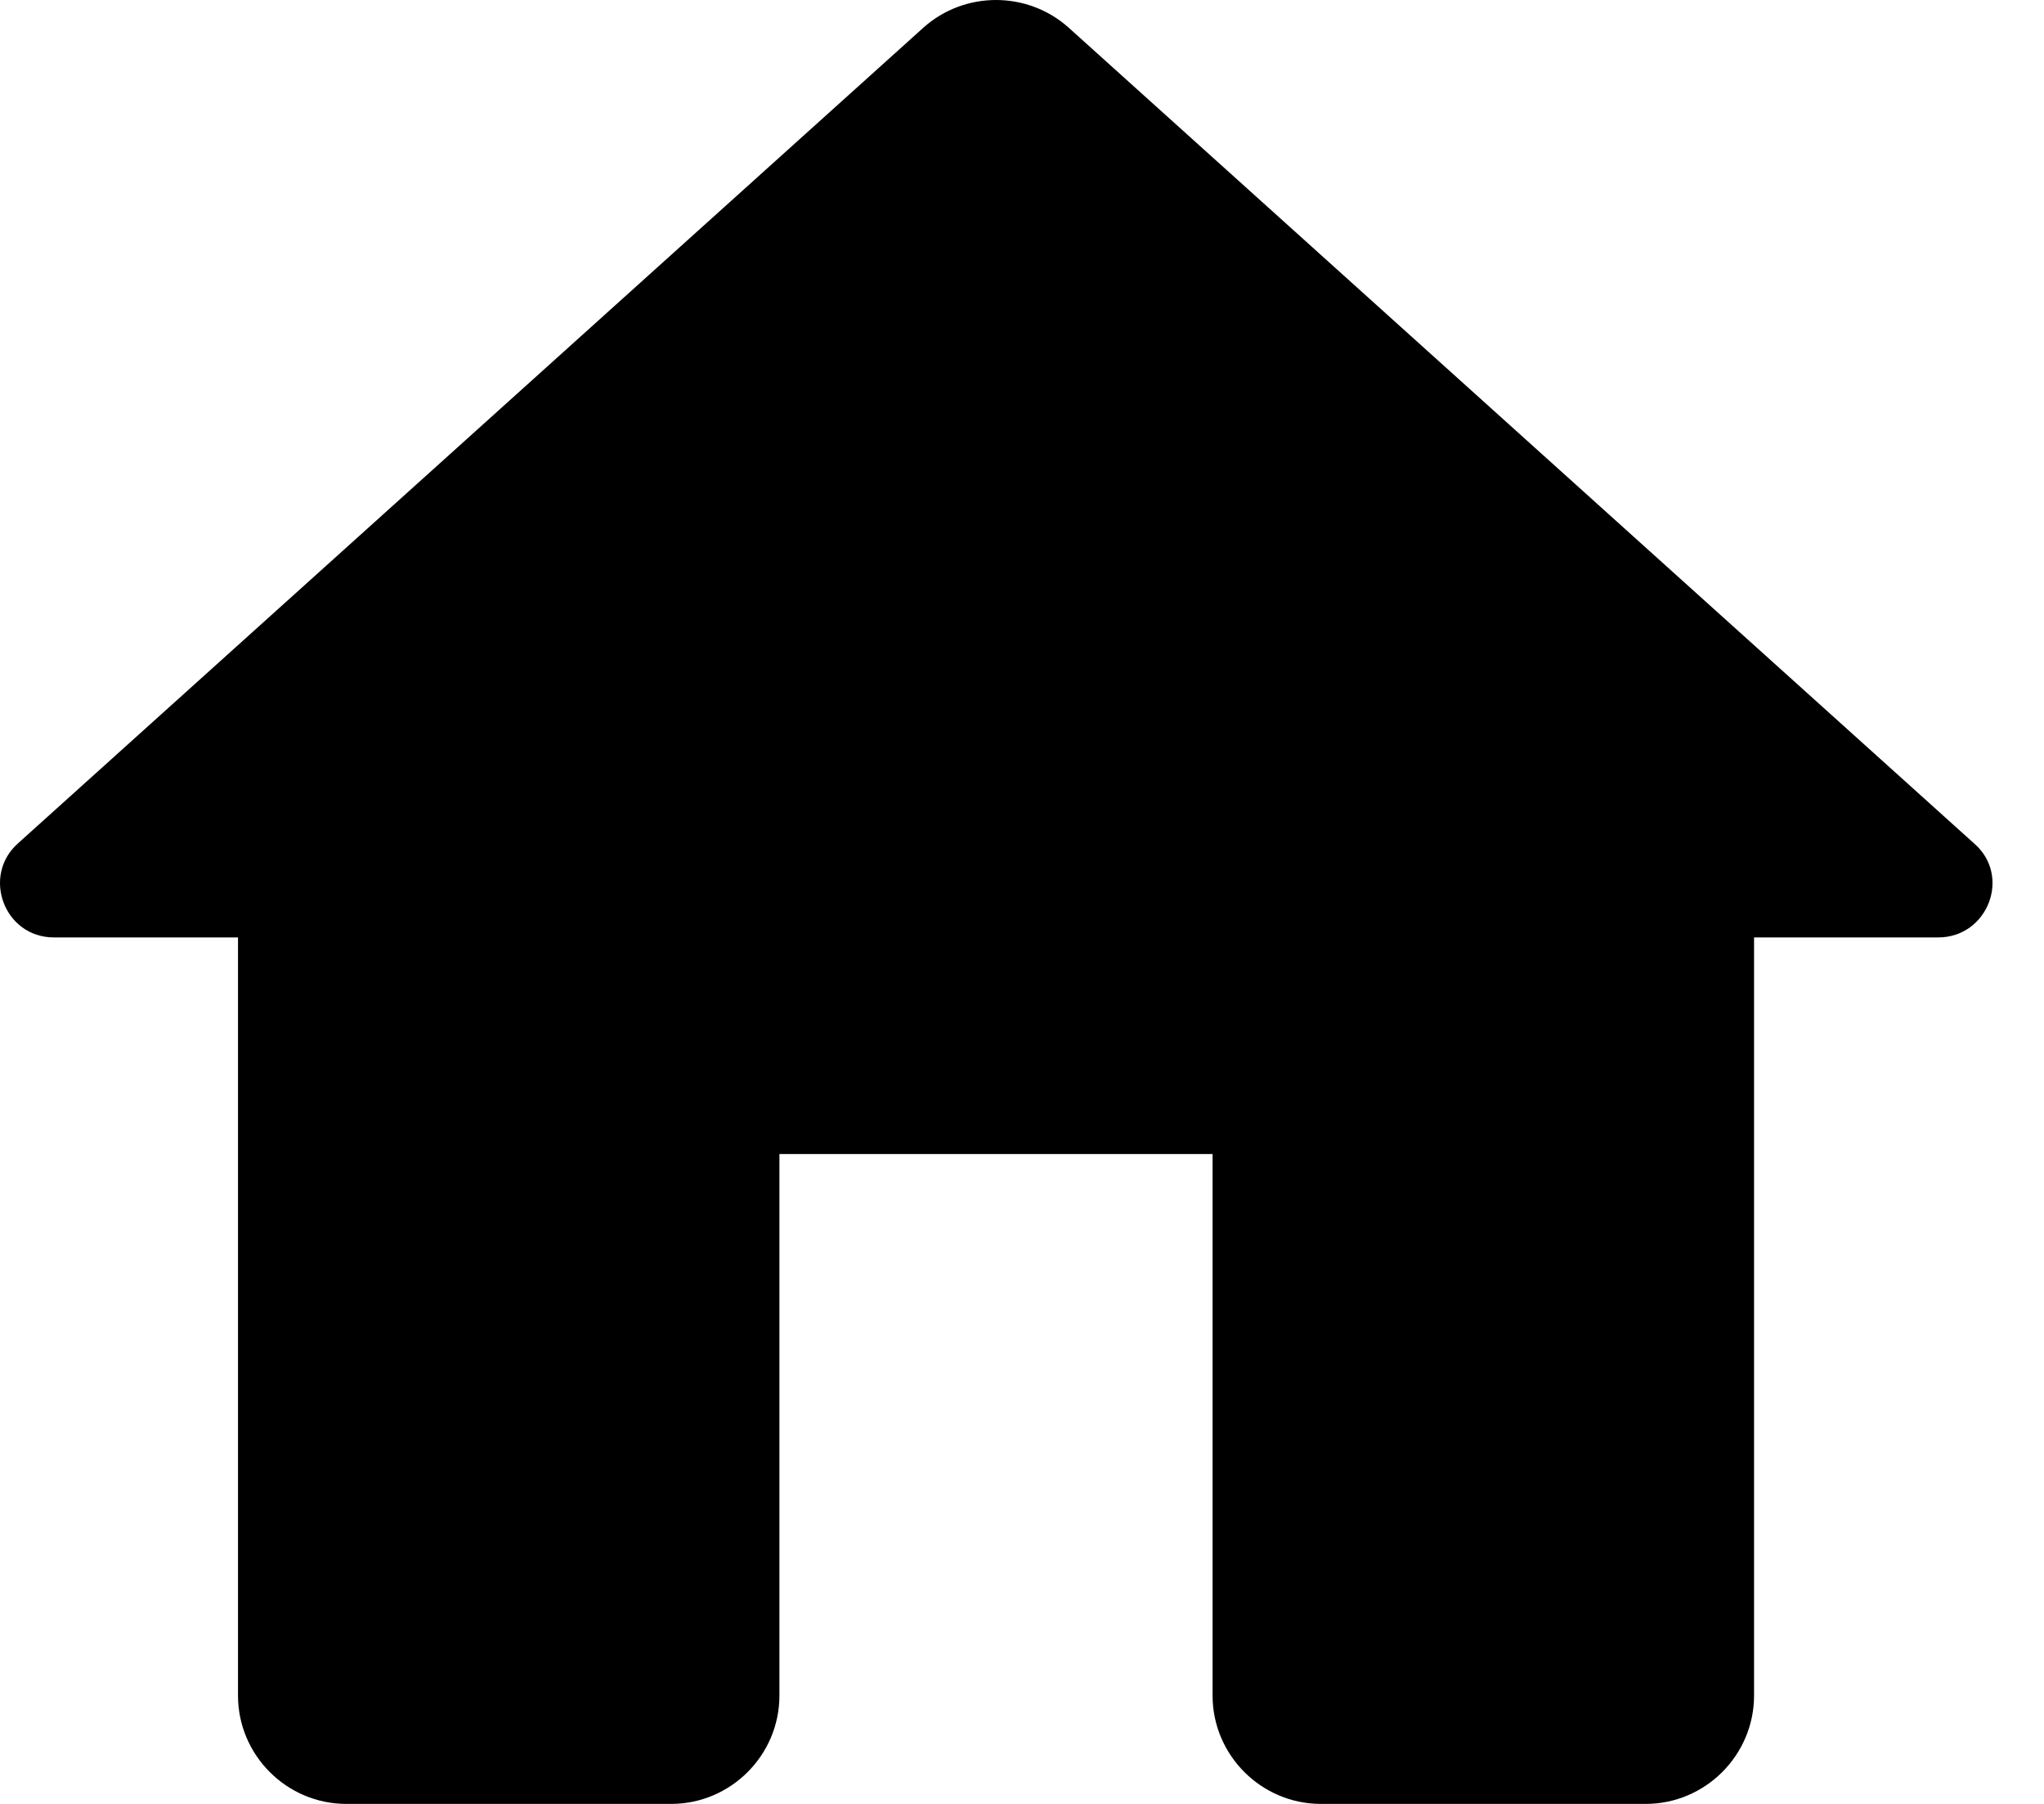
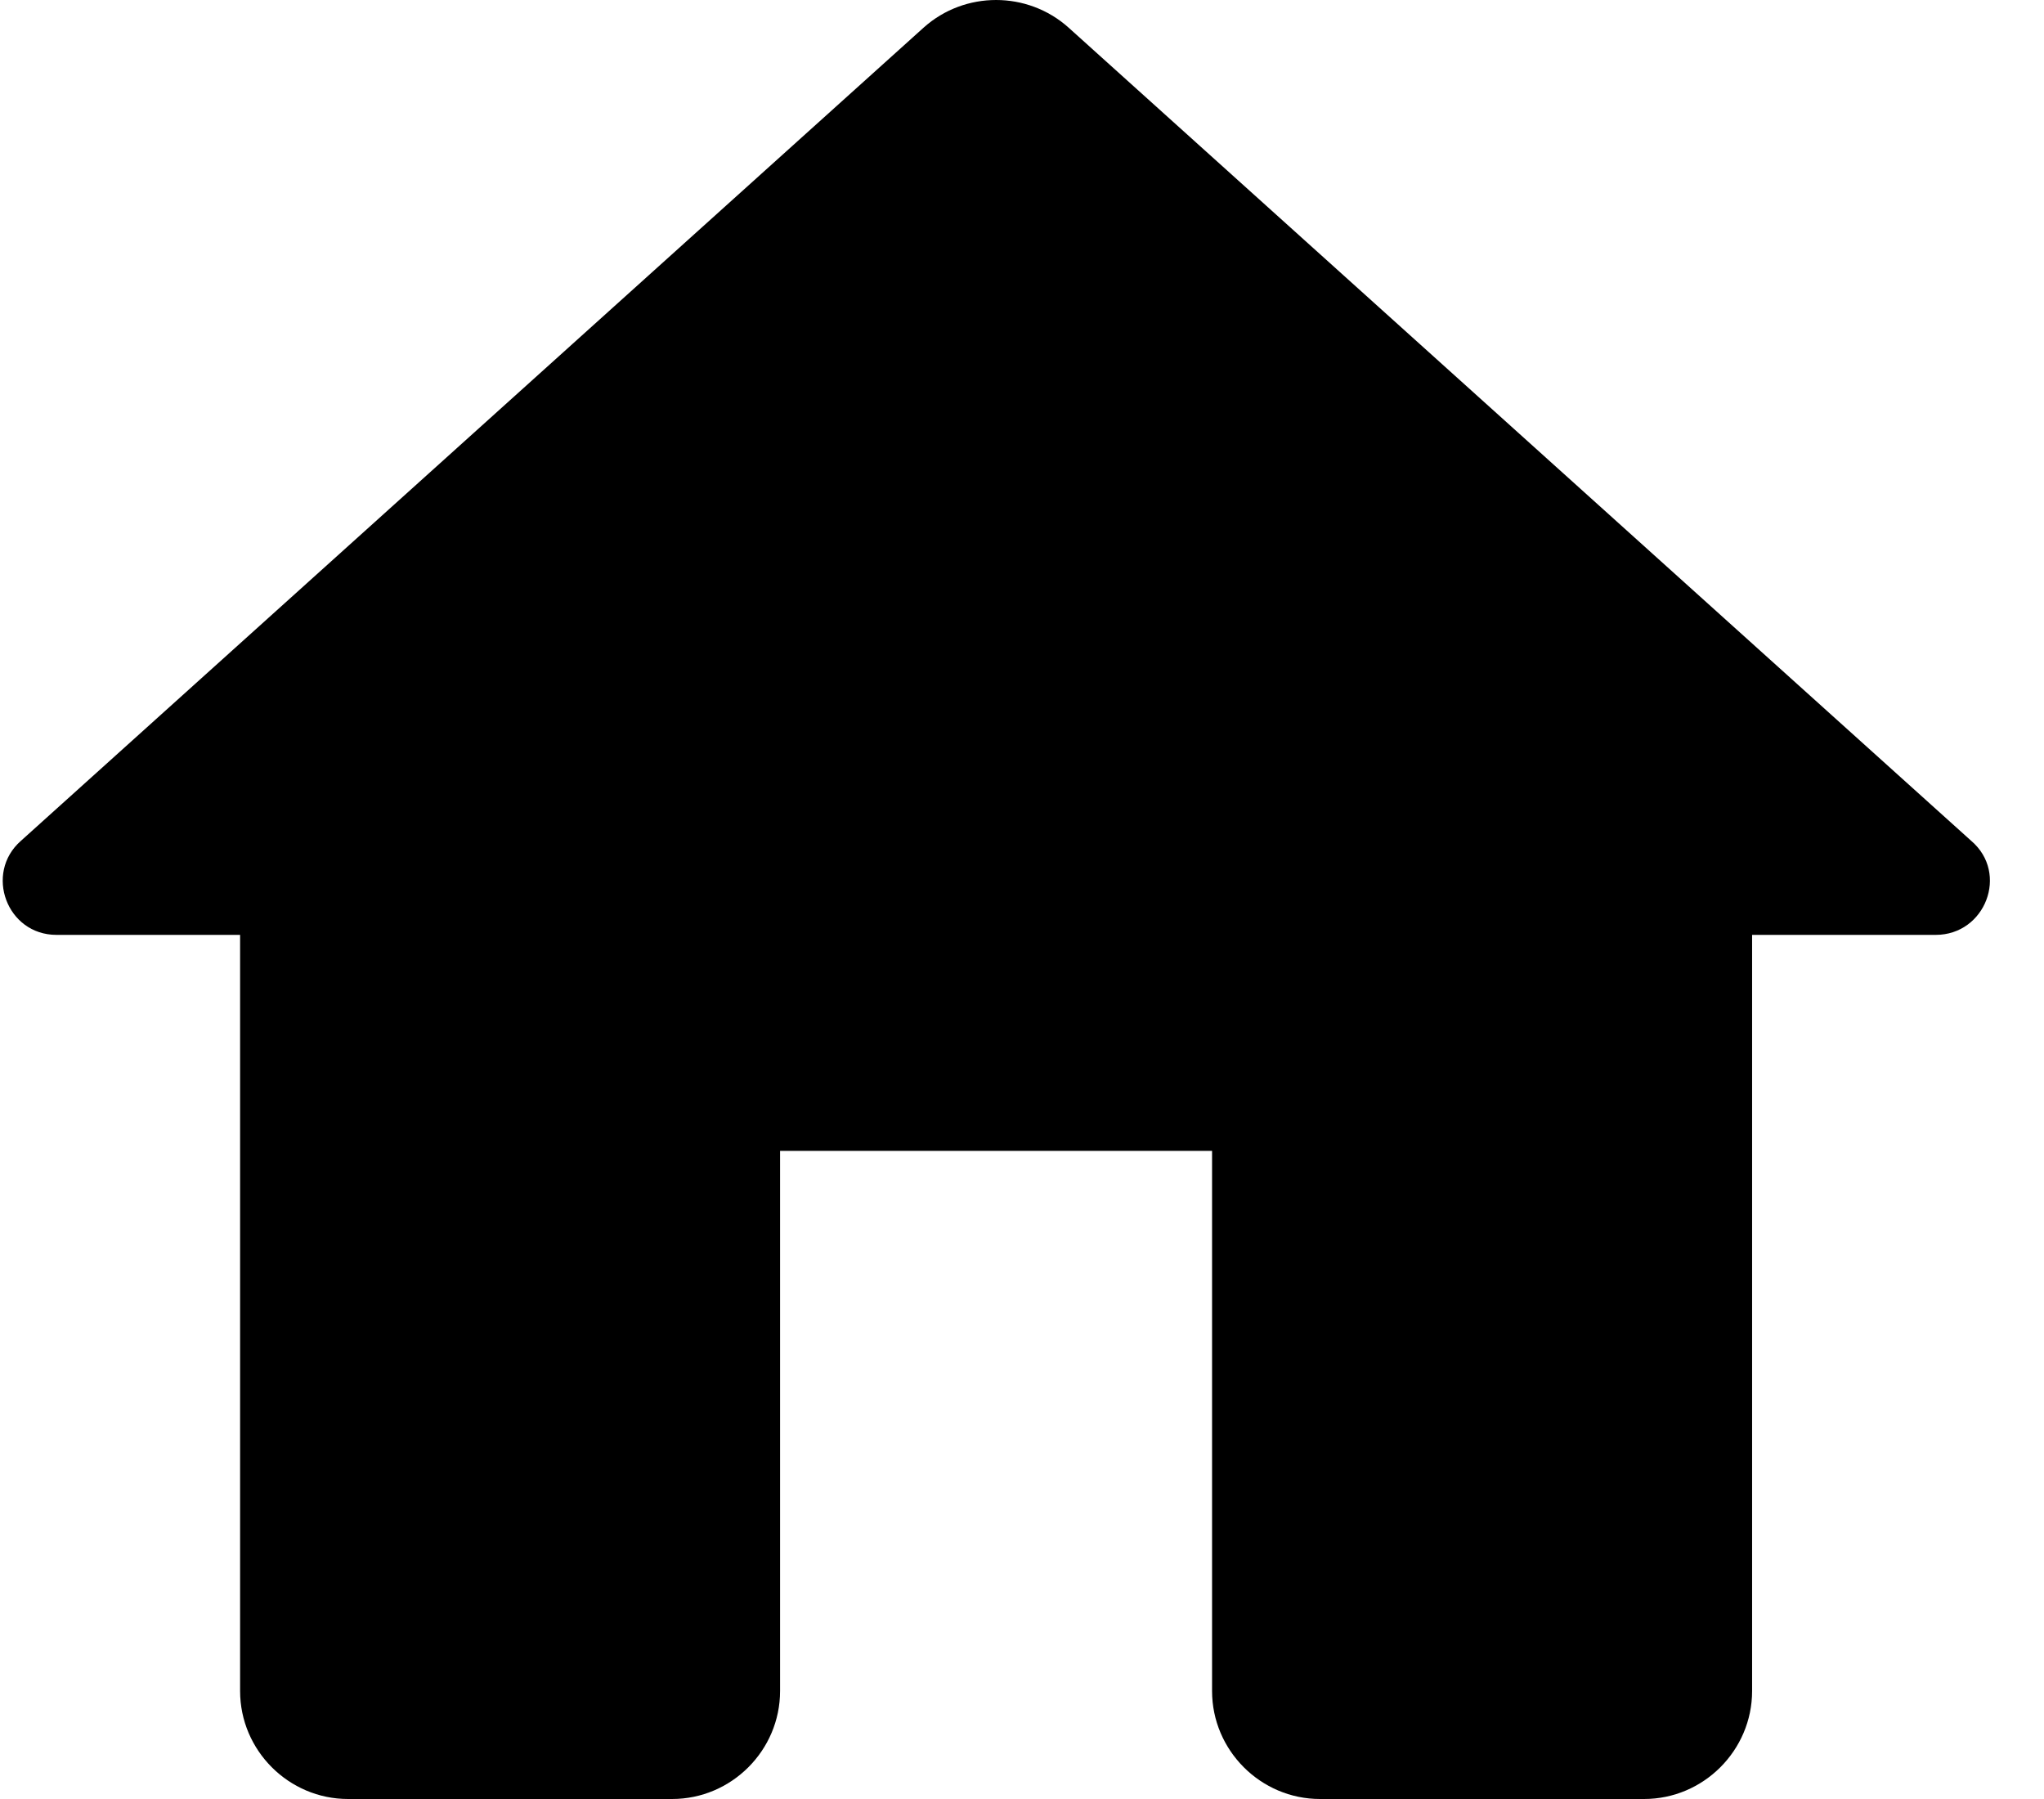
- <svg xmlns="http://www.w3.org/2000/svg" width="34" height="30" viewBox="0 0 34 30" fill="none">
+ <svg xmlns="http://www.w3.org/2000/svg" width="25" height="22" viewBox="0 0 34 30" fill="none">
  <path d="M12.965 28.199V19.192H20.17V28.199C20.17 29.189 20.981 30 21.971 30H27.375C28.366 30 29.177 29.189 29.177 28.199V15.59H32.239C33.067 15.59 33.464 14.563 32.833 14.023L17.775 0.459C17.09 -0.153 16.045 -0.153 15.361 0.459L0.302 14.023C-0.31 14.563 0.068 15.59 0.897 15.59H3.959V28.199C3.959 29.189 4.769 30 5.76 30H11.164C12.155 30 12.965 29.189 12.965 28.199Z" fill="currentColor" />
</svg>
